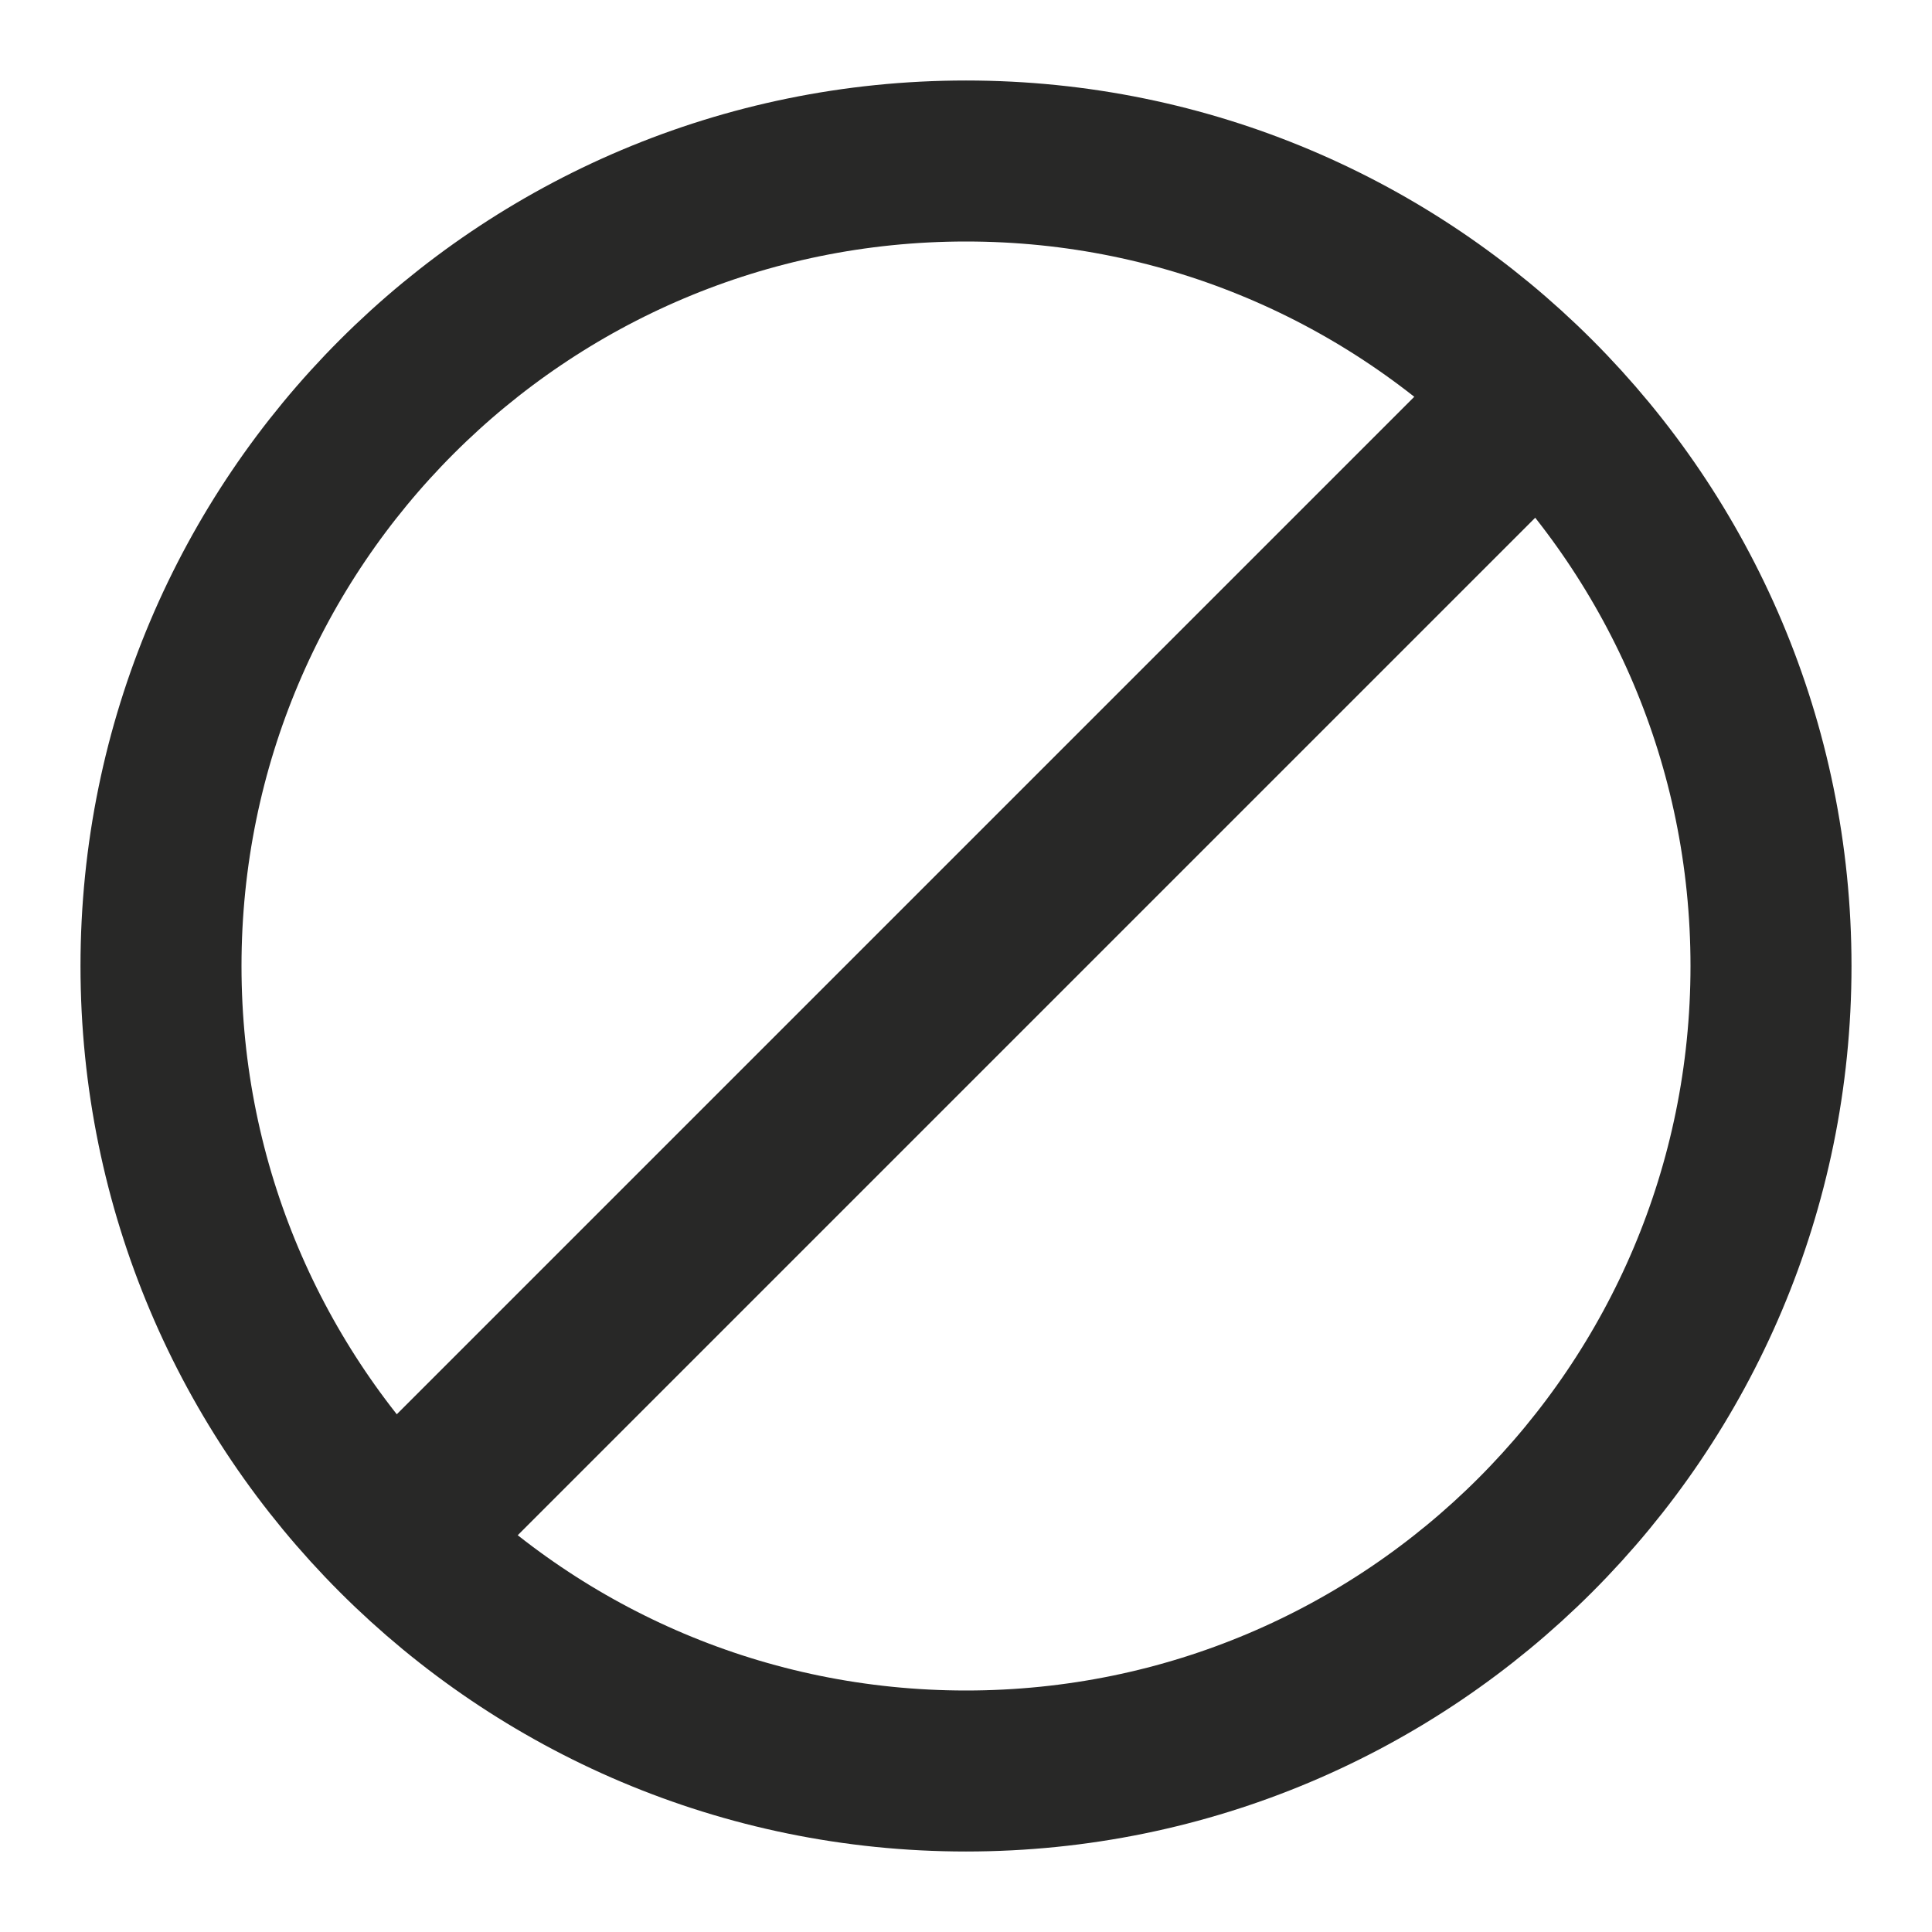
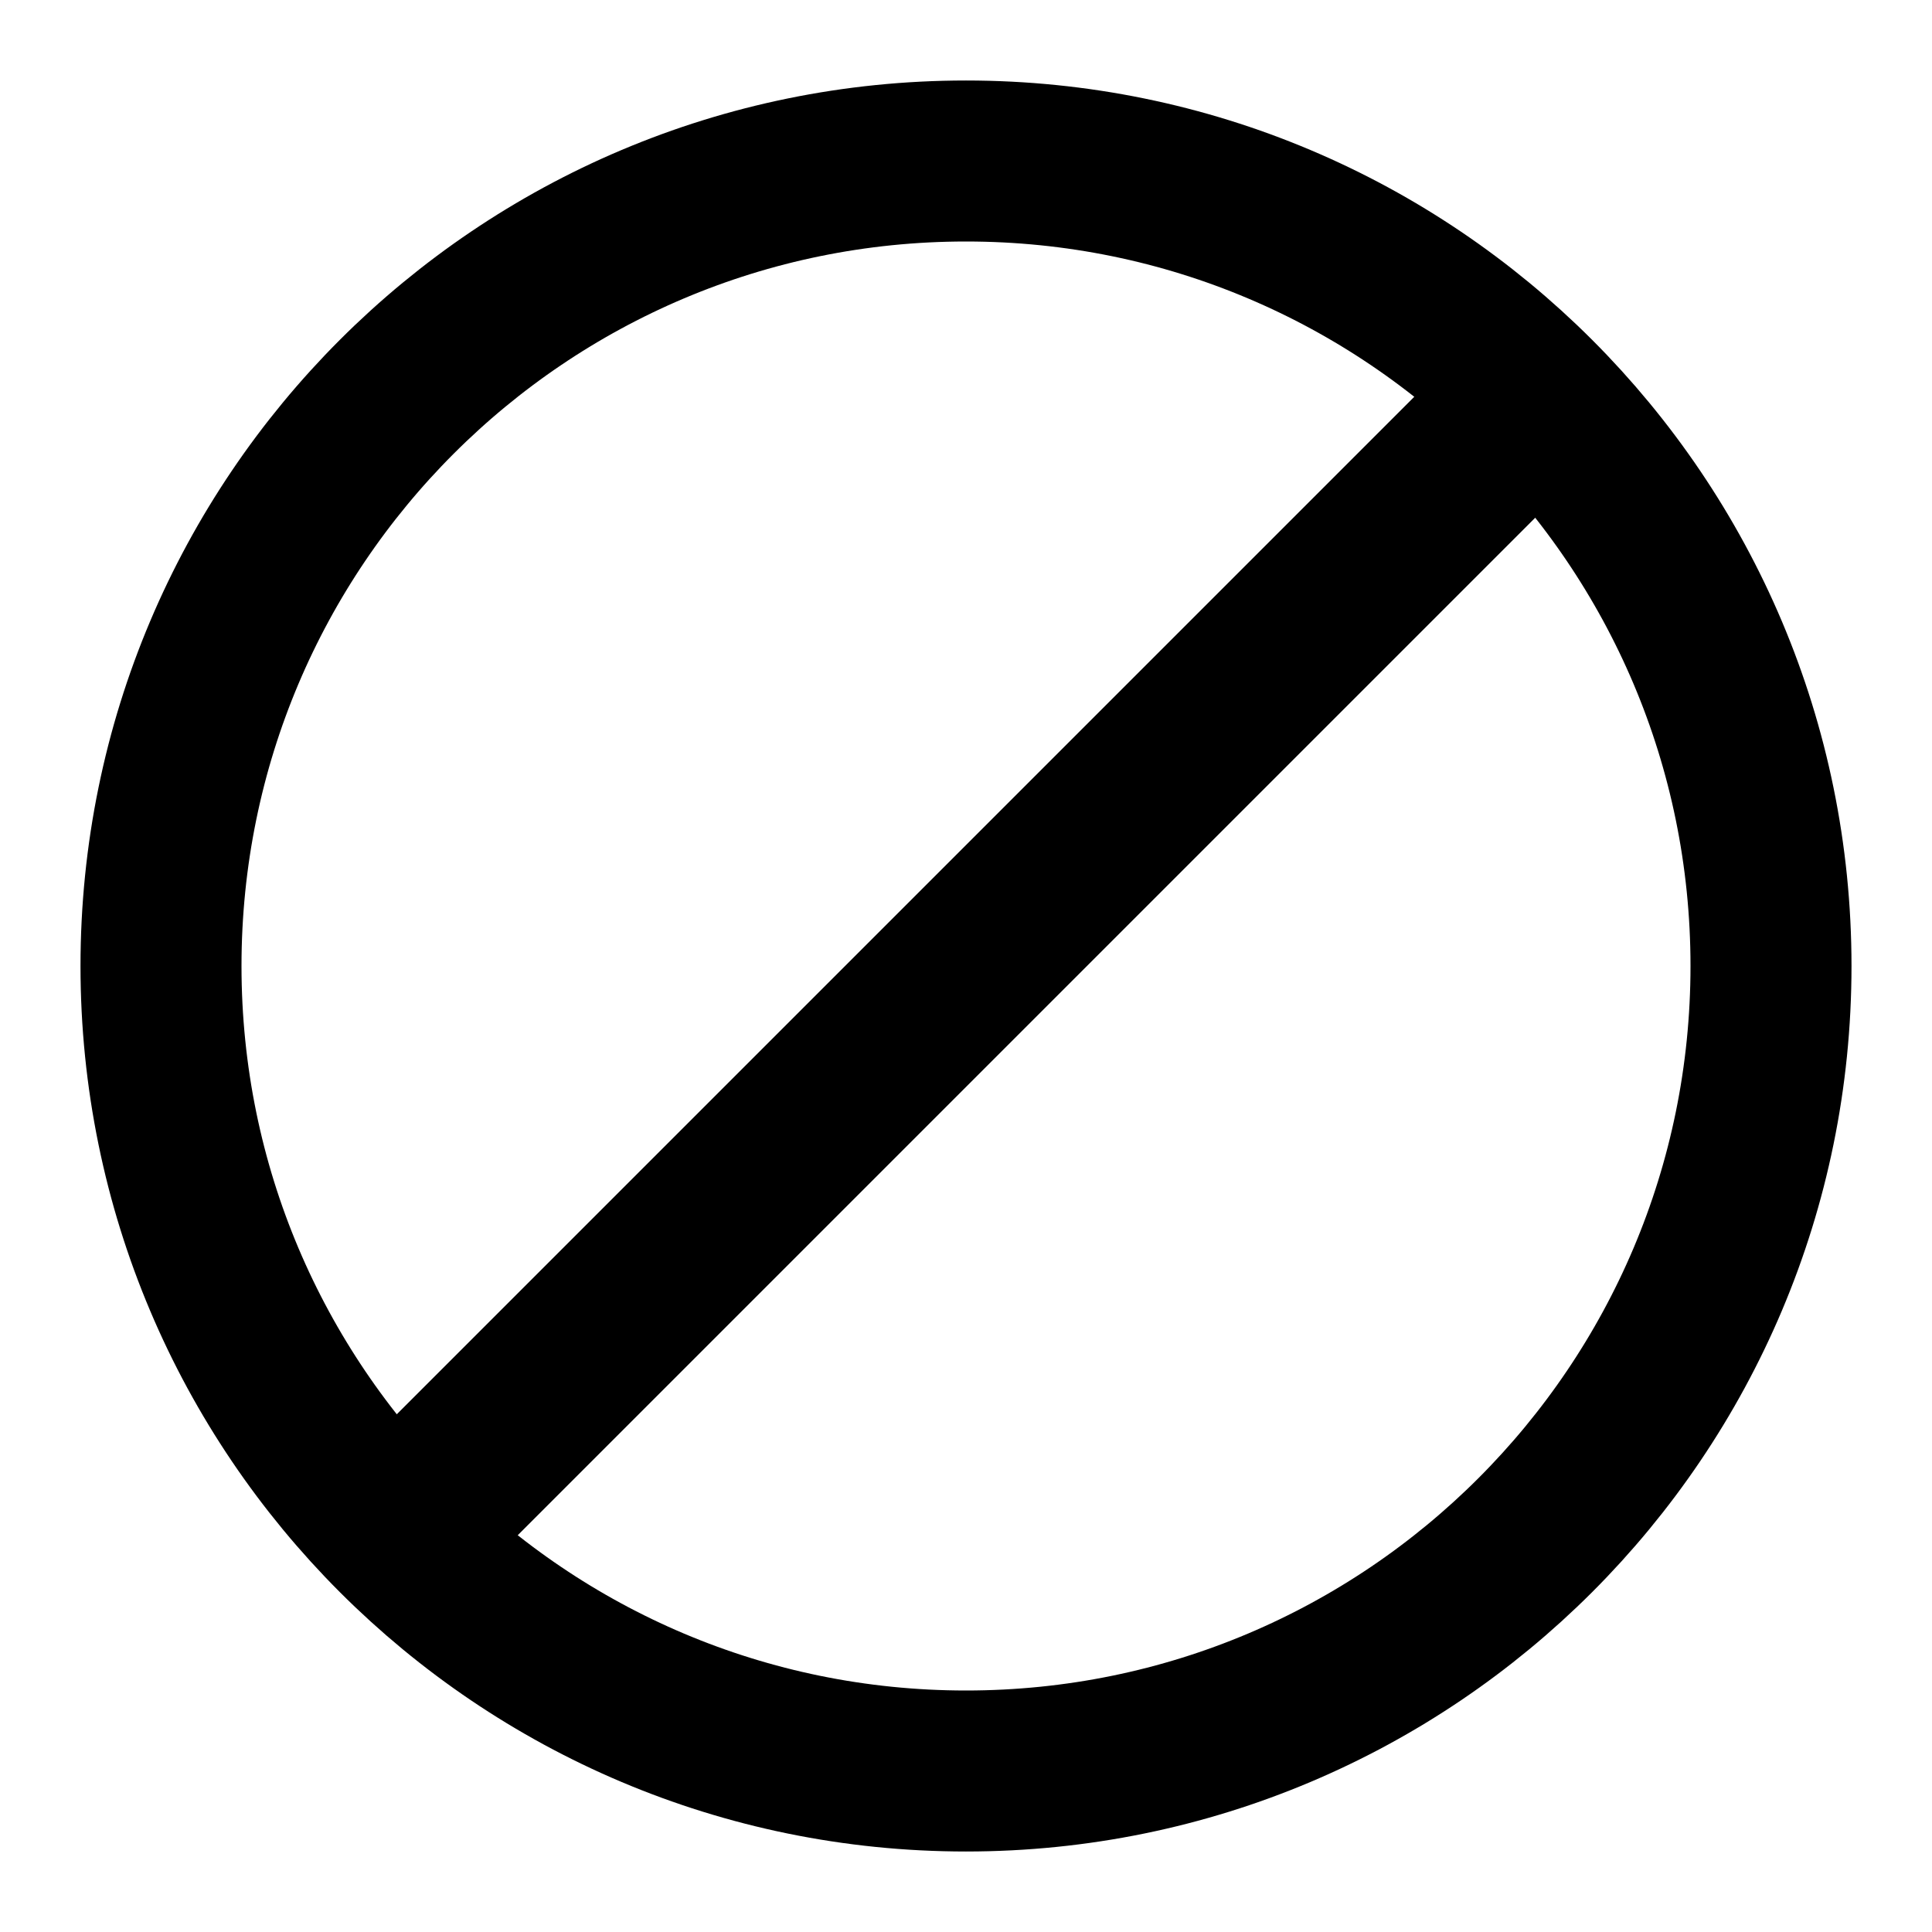
<svg xmlns="http://www.w3.org/2000/svg" width="24" height="24" viewBox="0 0 24 24" fill="none">
-   <circle cx="12" cy="12" r="10" stroke="#282827" stroke-width="2" />
-   <path d="M4.929 19.071L19.071 4.929" stroke="#282827" stroke-width="2.125" />
+   <circle cx="12" cy="12" r="10" stroke="currentColor" stroke-width="2" />
+   <path d="M4.929 19.071L19.071 4.929" stroke="currentColor" stroke-width="2.125" />
</svg>
